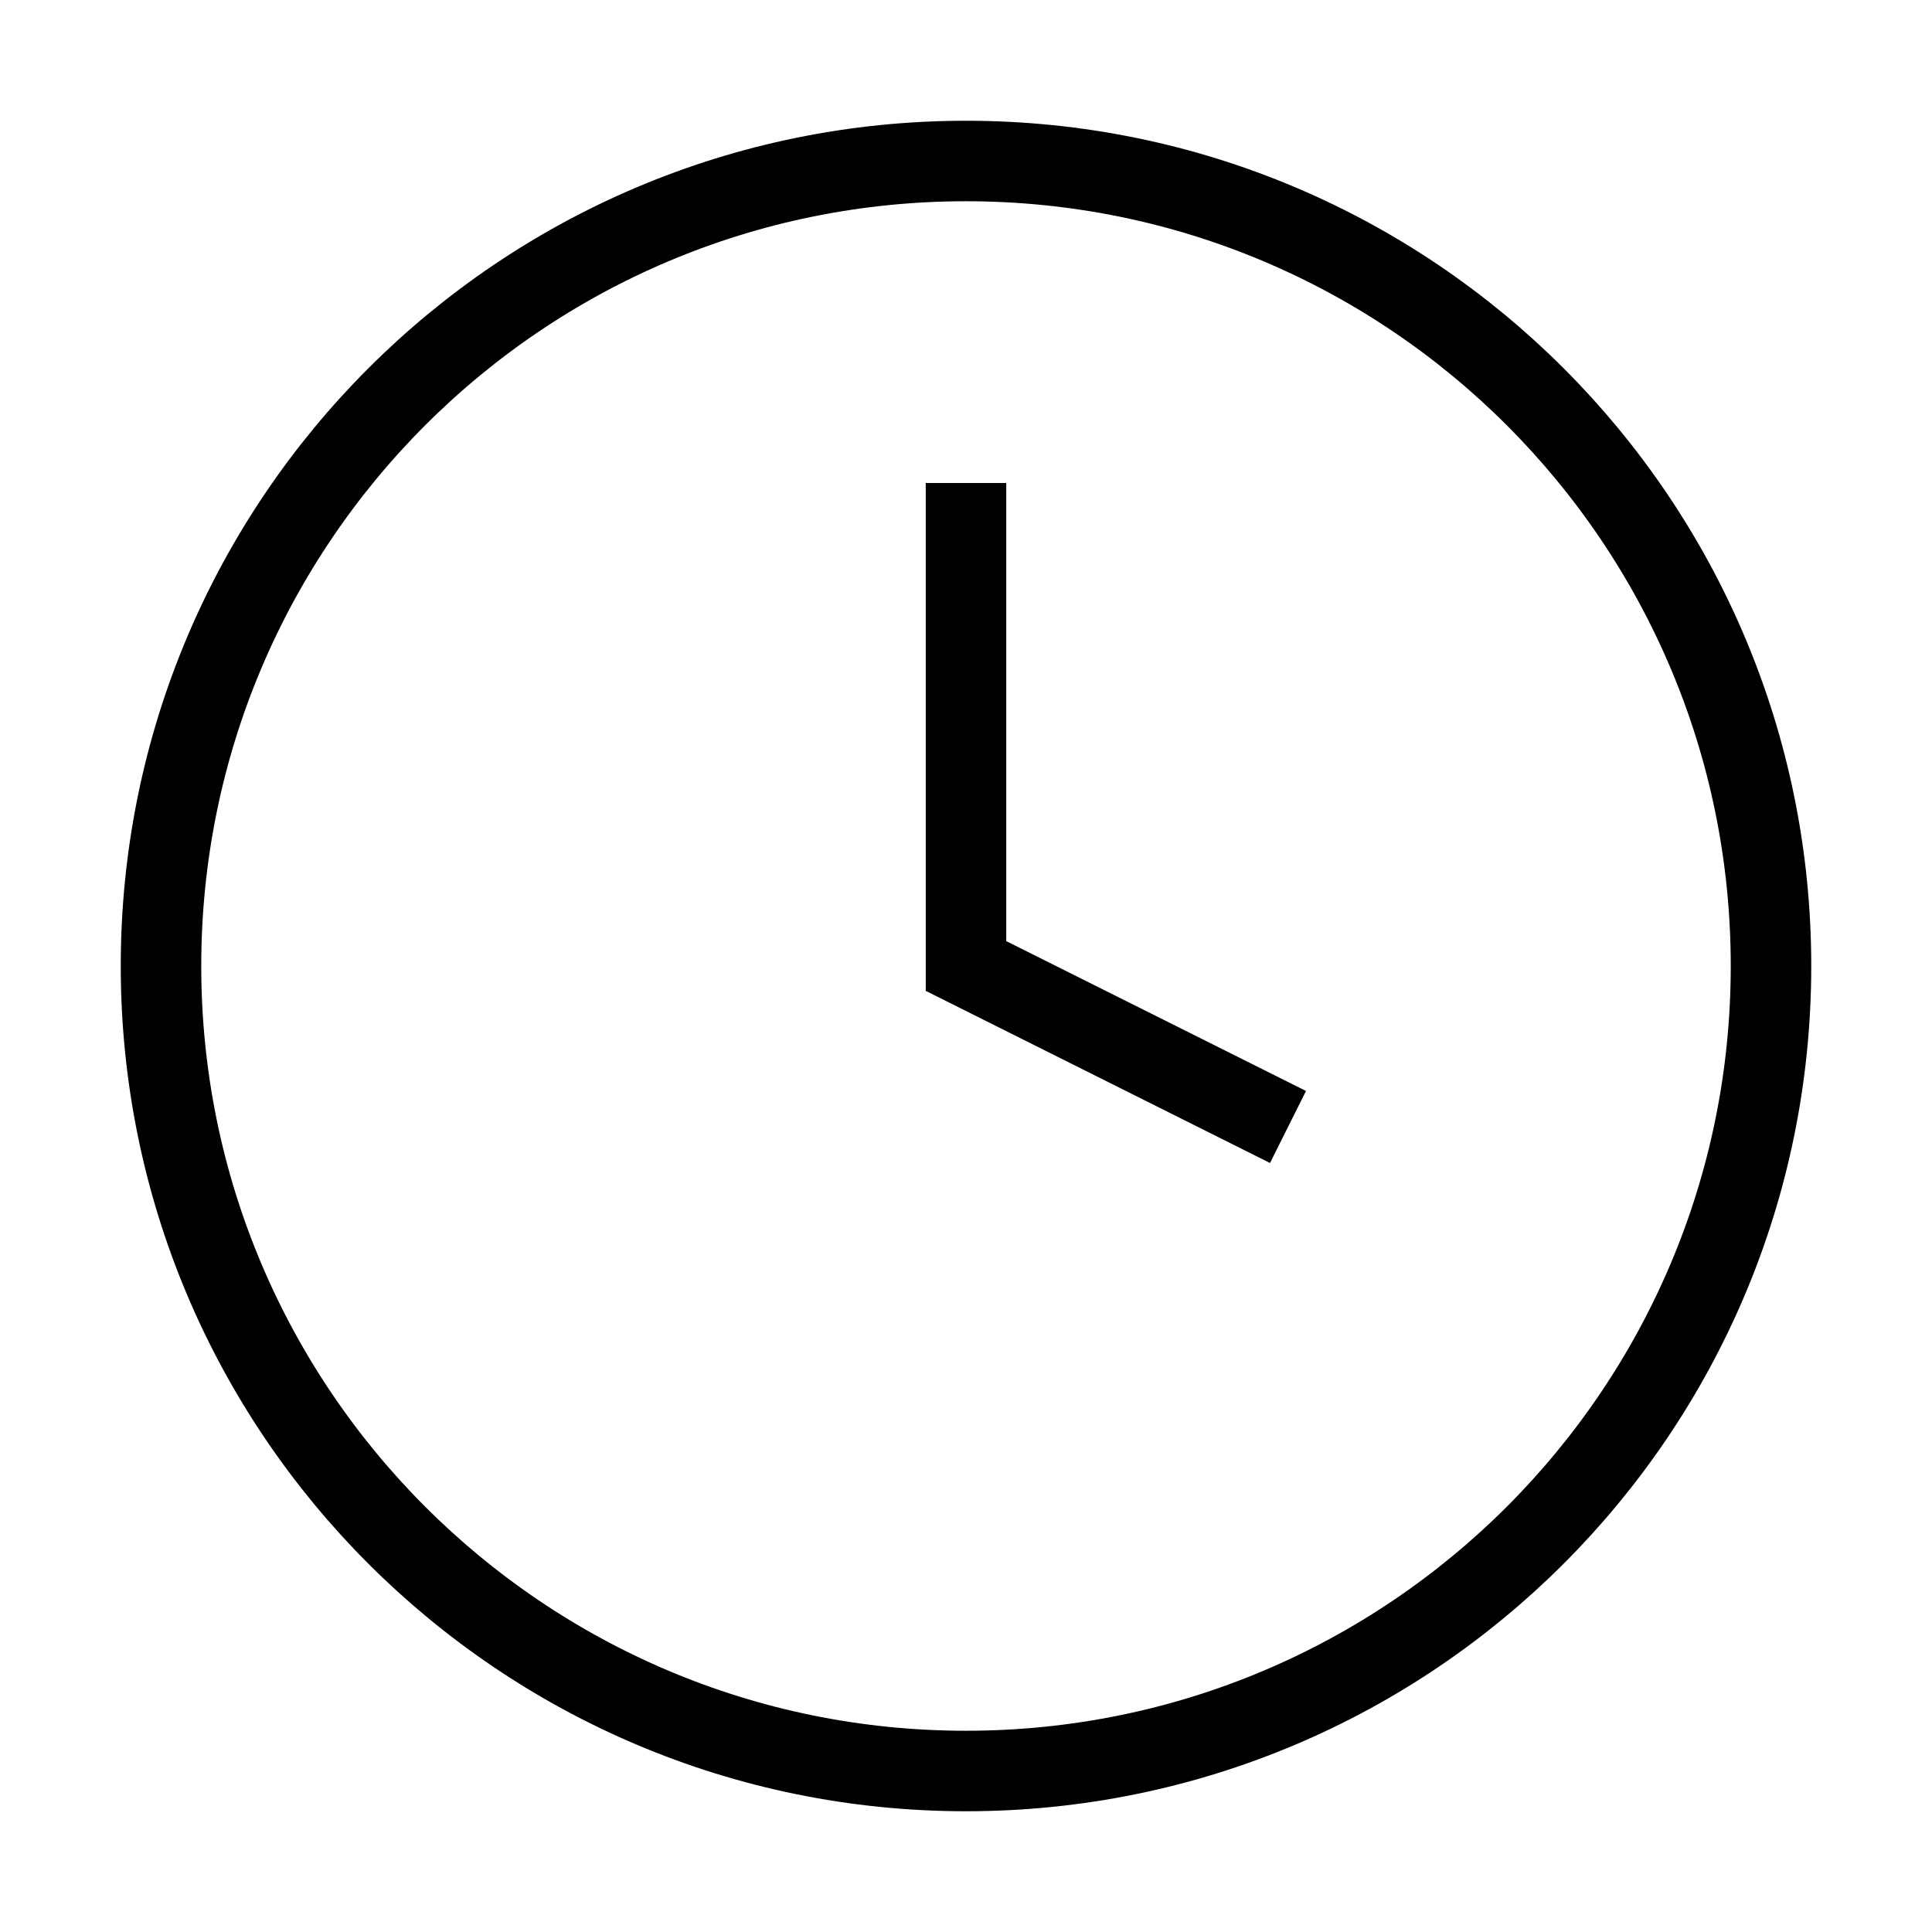
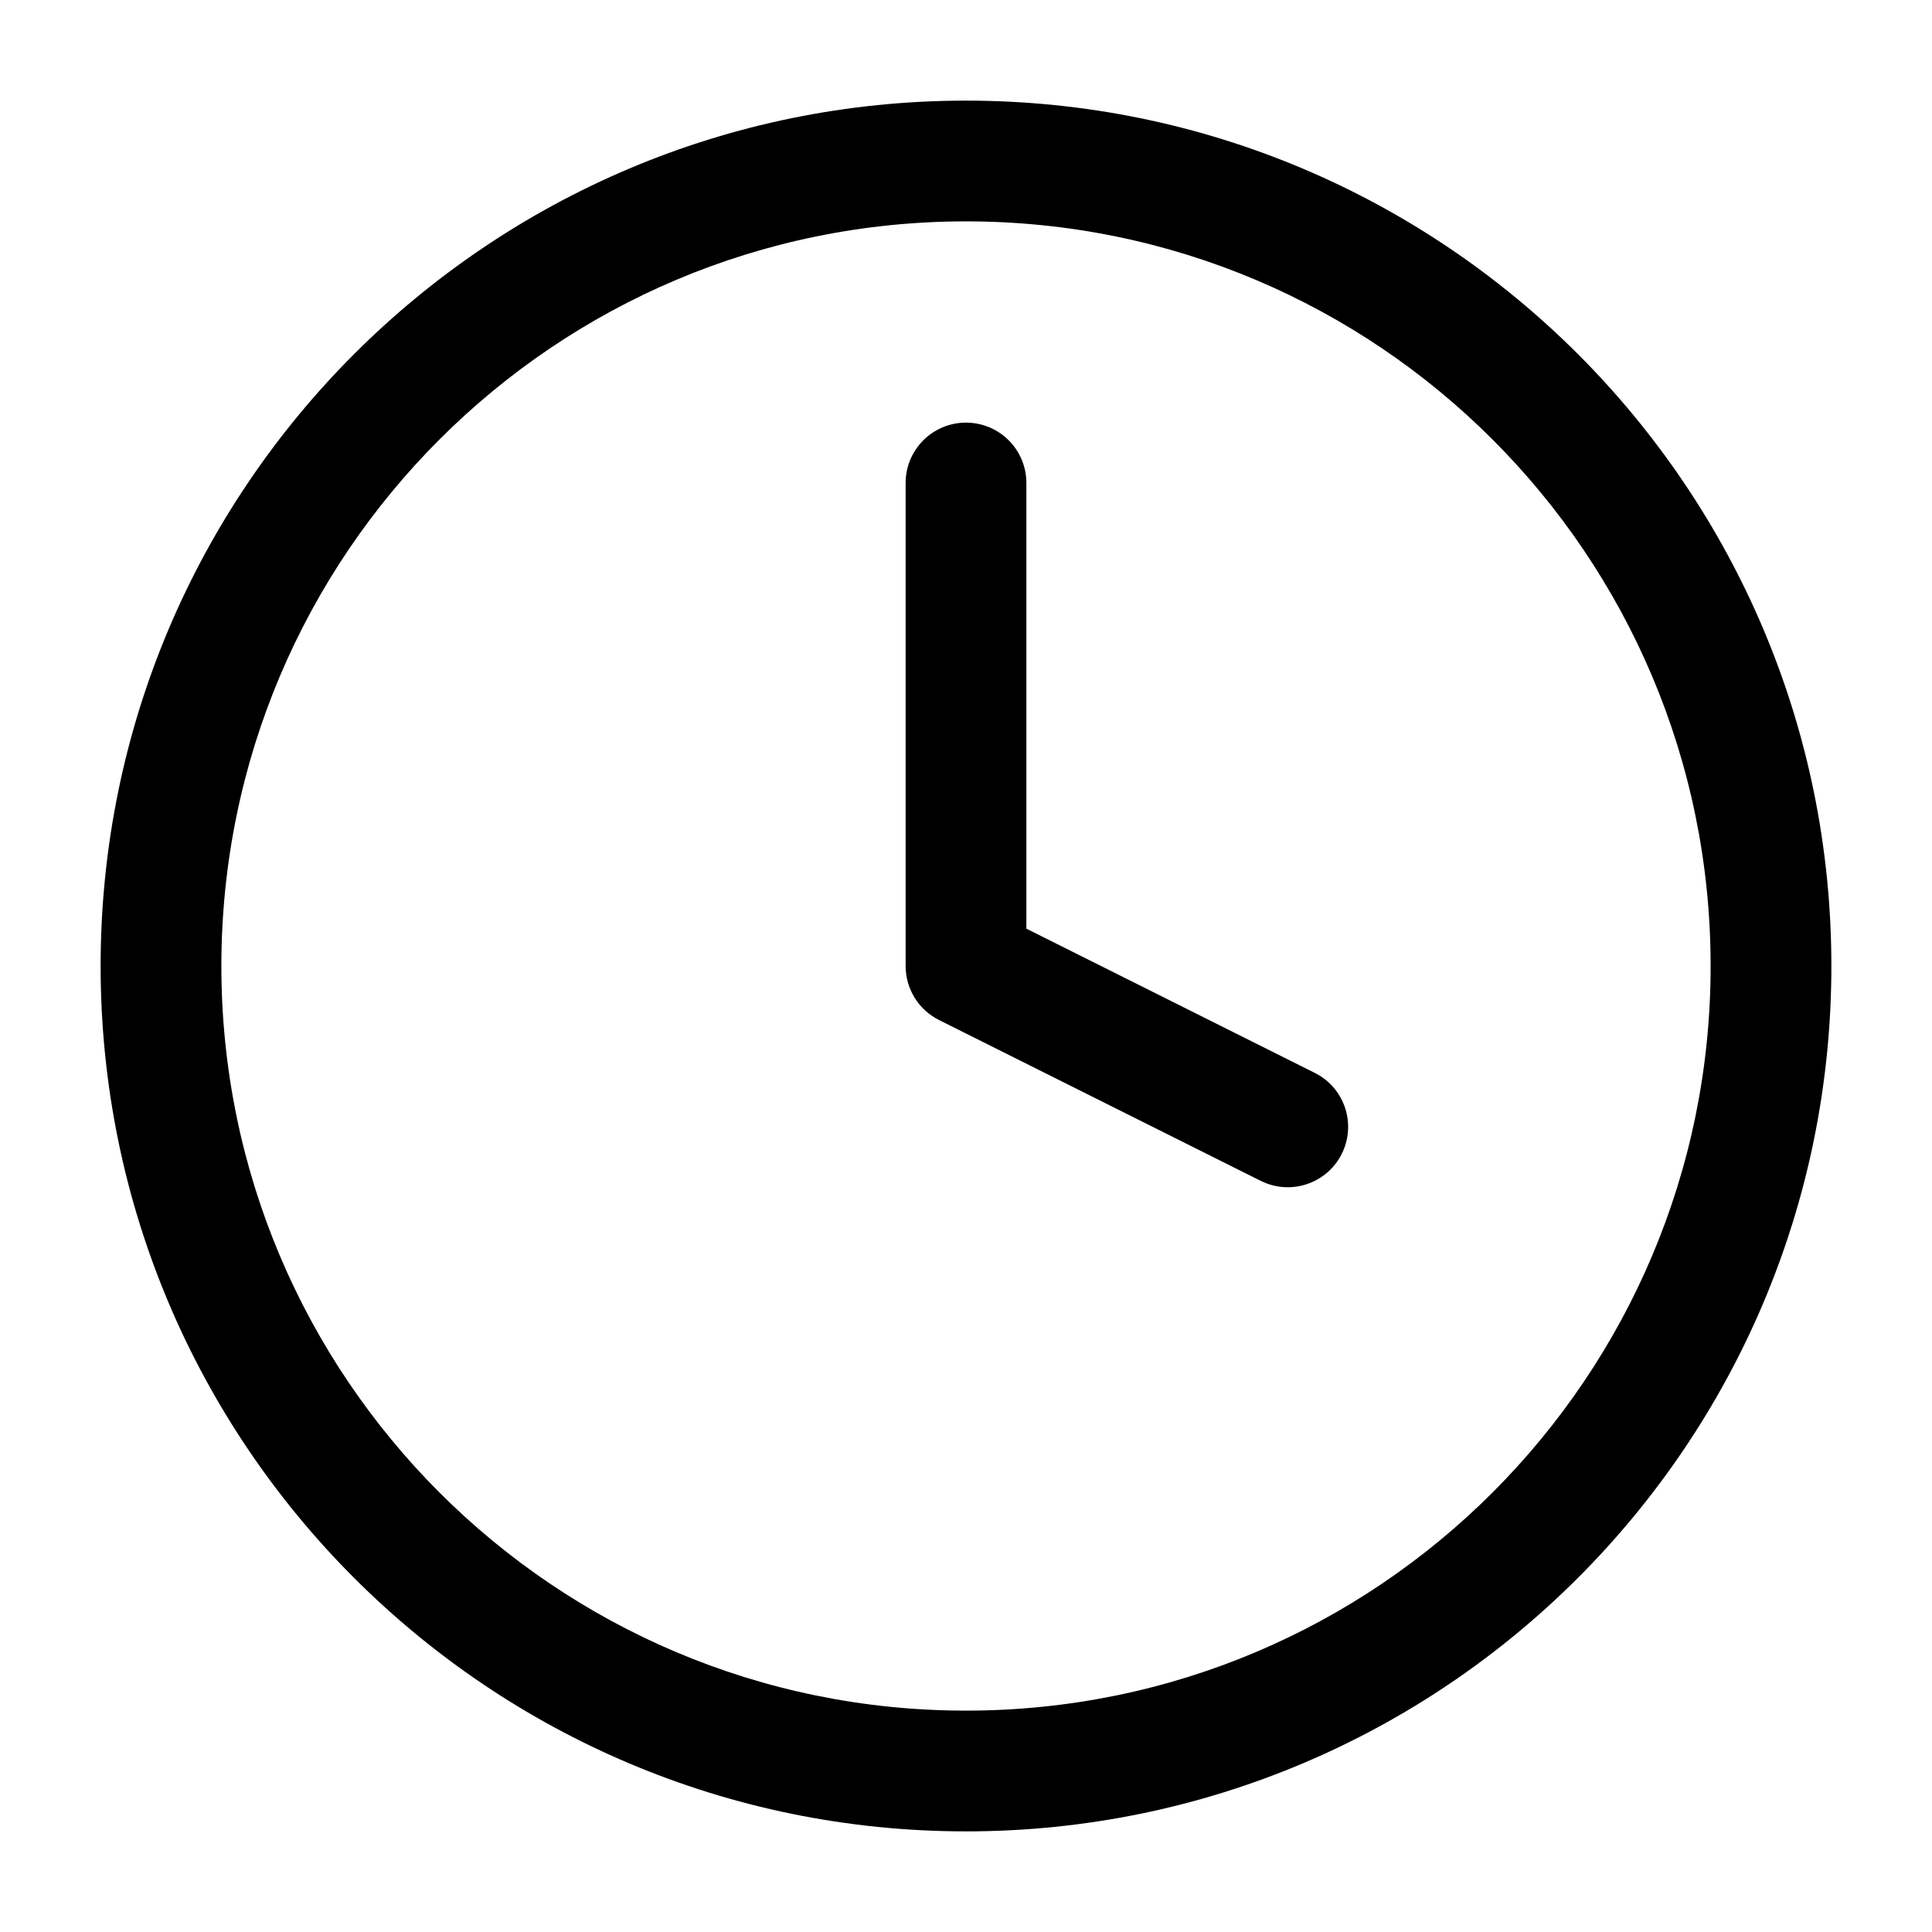
- <svg xmlns="http://www.w3.org/2000/svg" viewBox="0 0 24 24" fill="none" stroke="currentColor" strokeWidth="2" strokeLinecap="round" strokeLinejoin="round">
-   <circle cx="12" cy="12" r="10" />
-   <polyline points="12 6 12 12 16 14" />
+ <svg xmlns="http://www.w3.org/2000/svg" fill="currentColor" viewBox="0 0 24 24">
+   <path d="M21.25 12a9.25 9.25 0 1 0-18.5 0 9.25 9.25 0 0 0 18.5 0Zm-10-6a.75.75 0 0 1 1.5 0v5.536l3.585 1.793.067.038a.75.75 0 0 1-.667 1.334l-.07-.03-4-2A.75.75 0 0 1 11.25 12V6Zm11.5 6c0 5.937-4.813 10.75-10.75 10.75S1.25 17.937 1.25 12 6.063 1.25 12 1.25 22.75 6.063 22.75 12Z" />
</svg>
